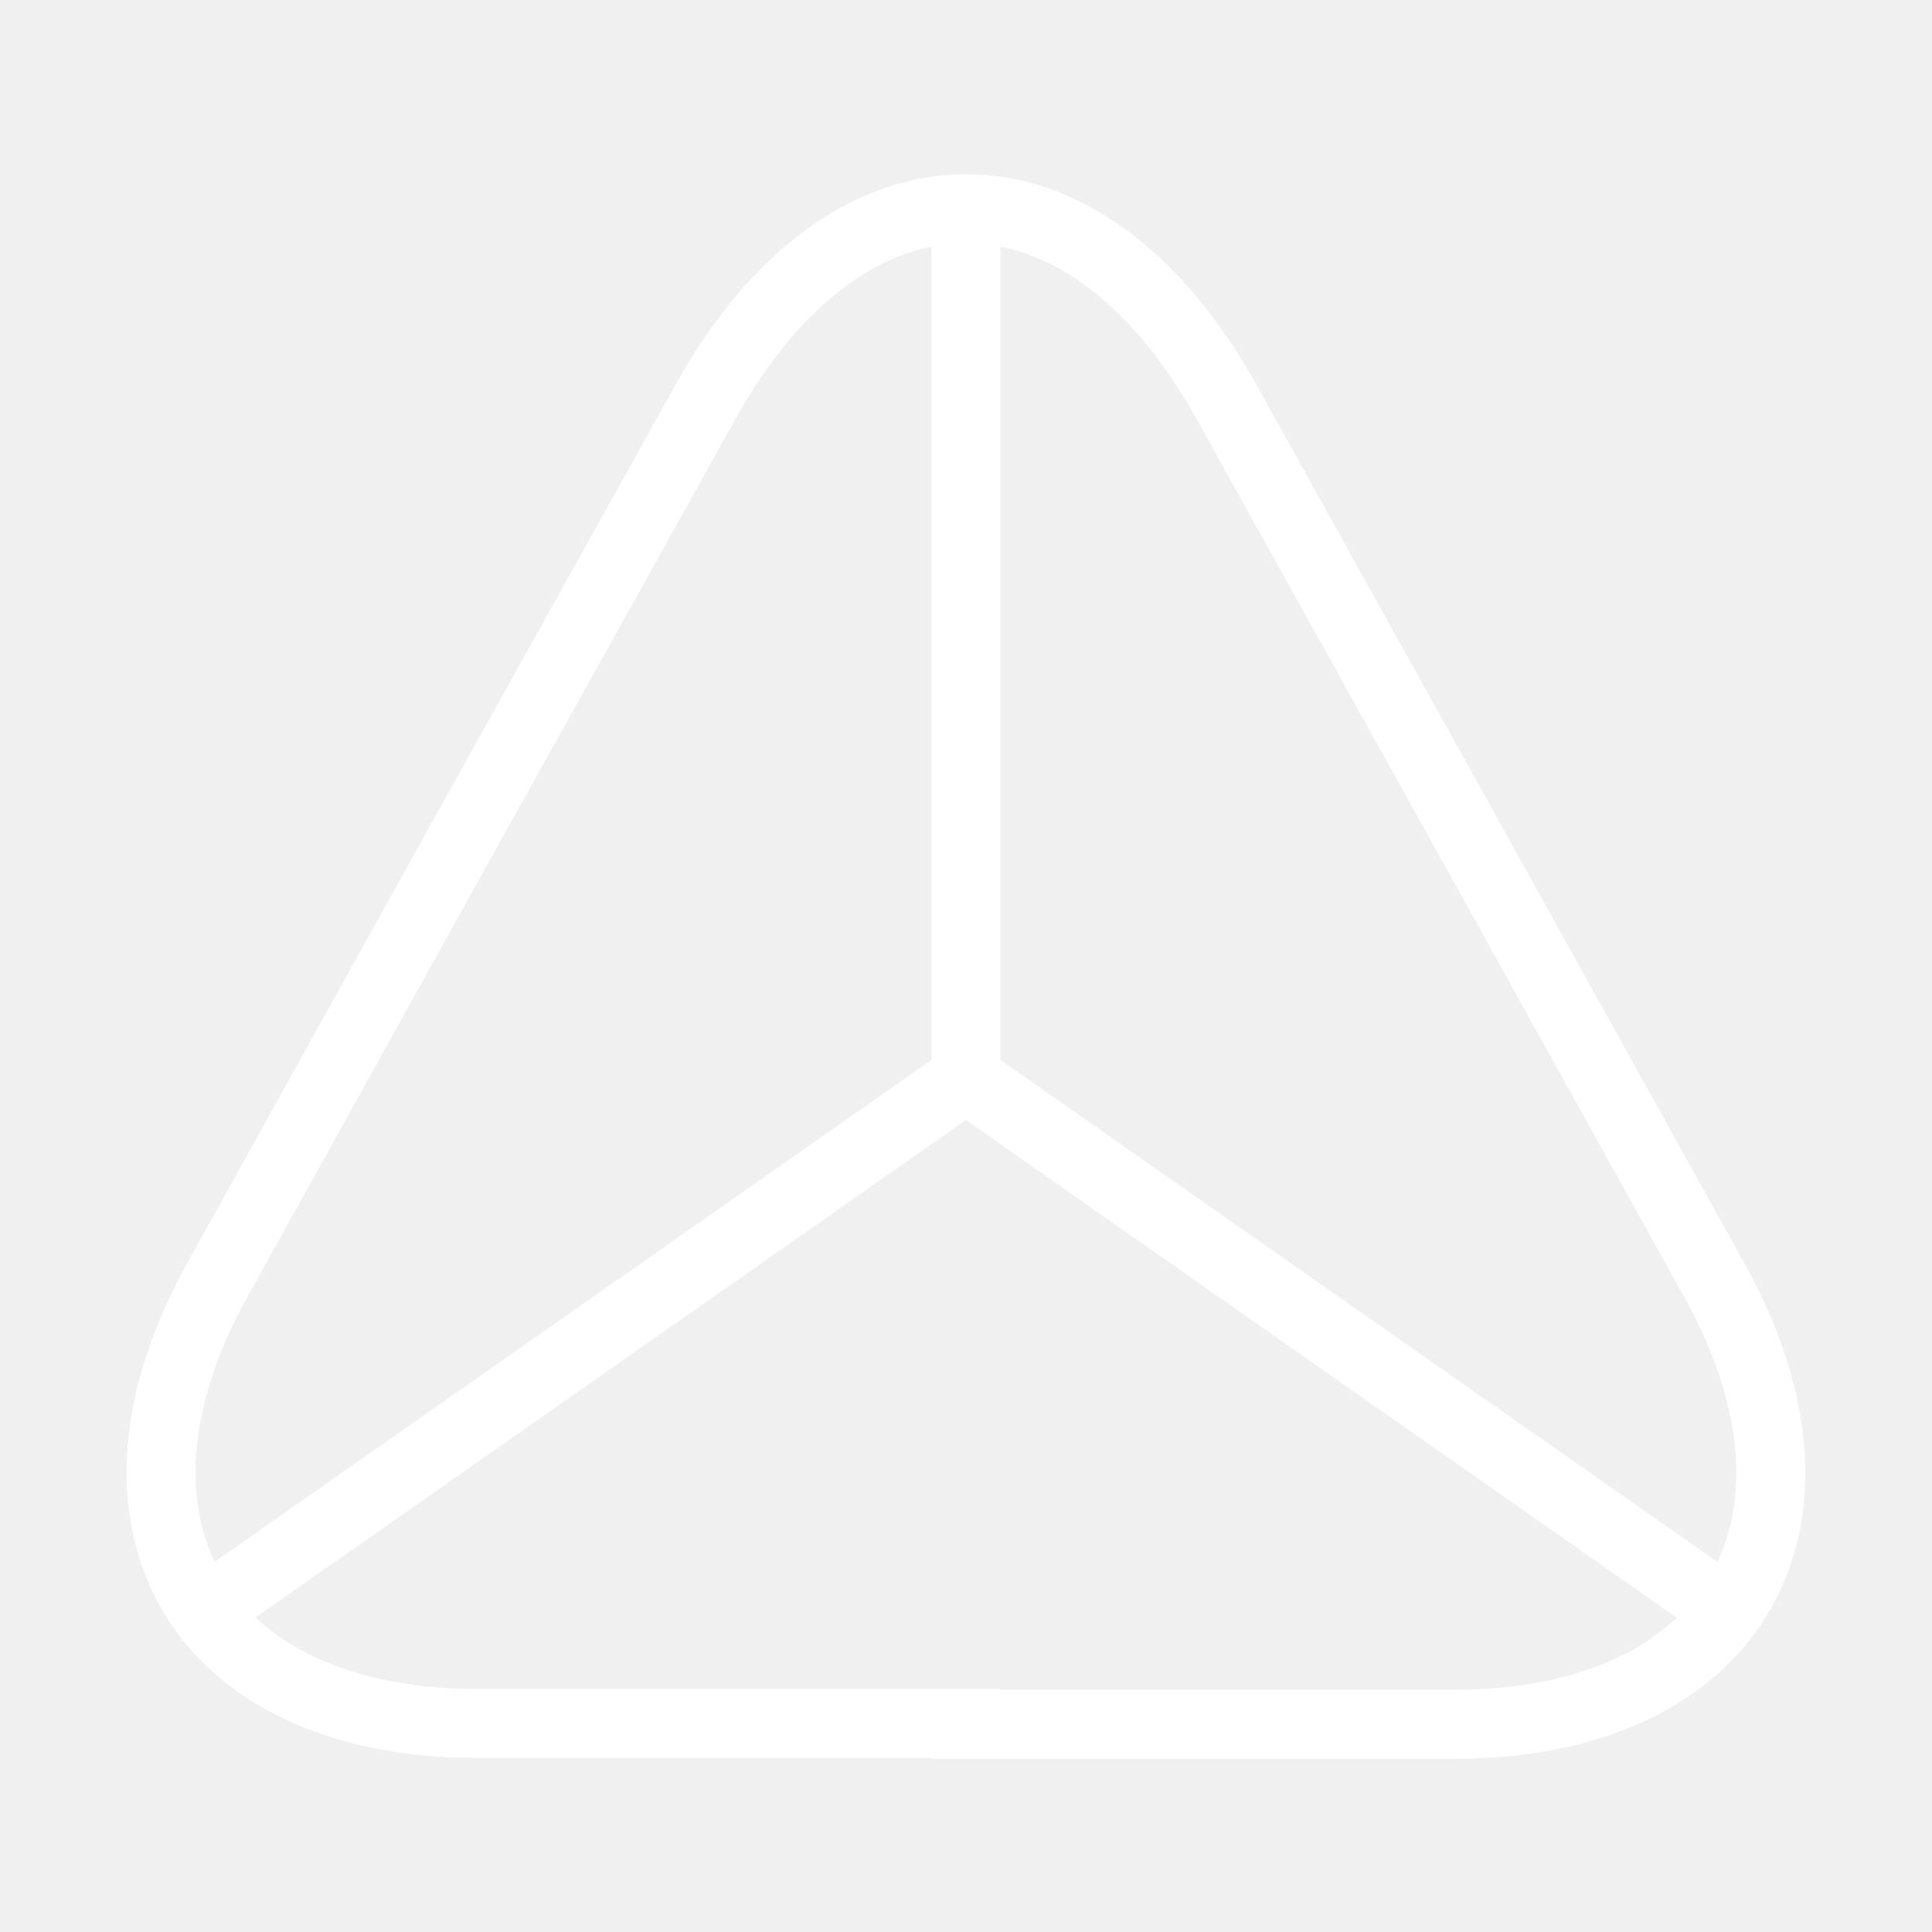
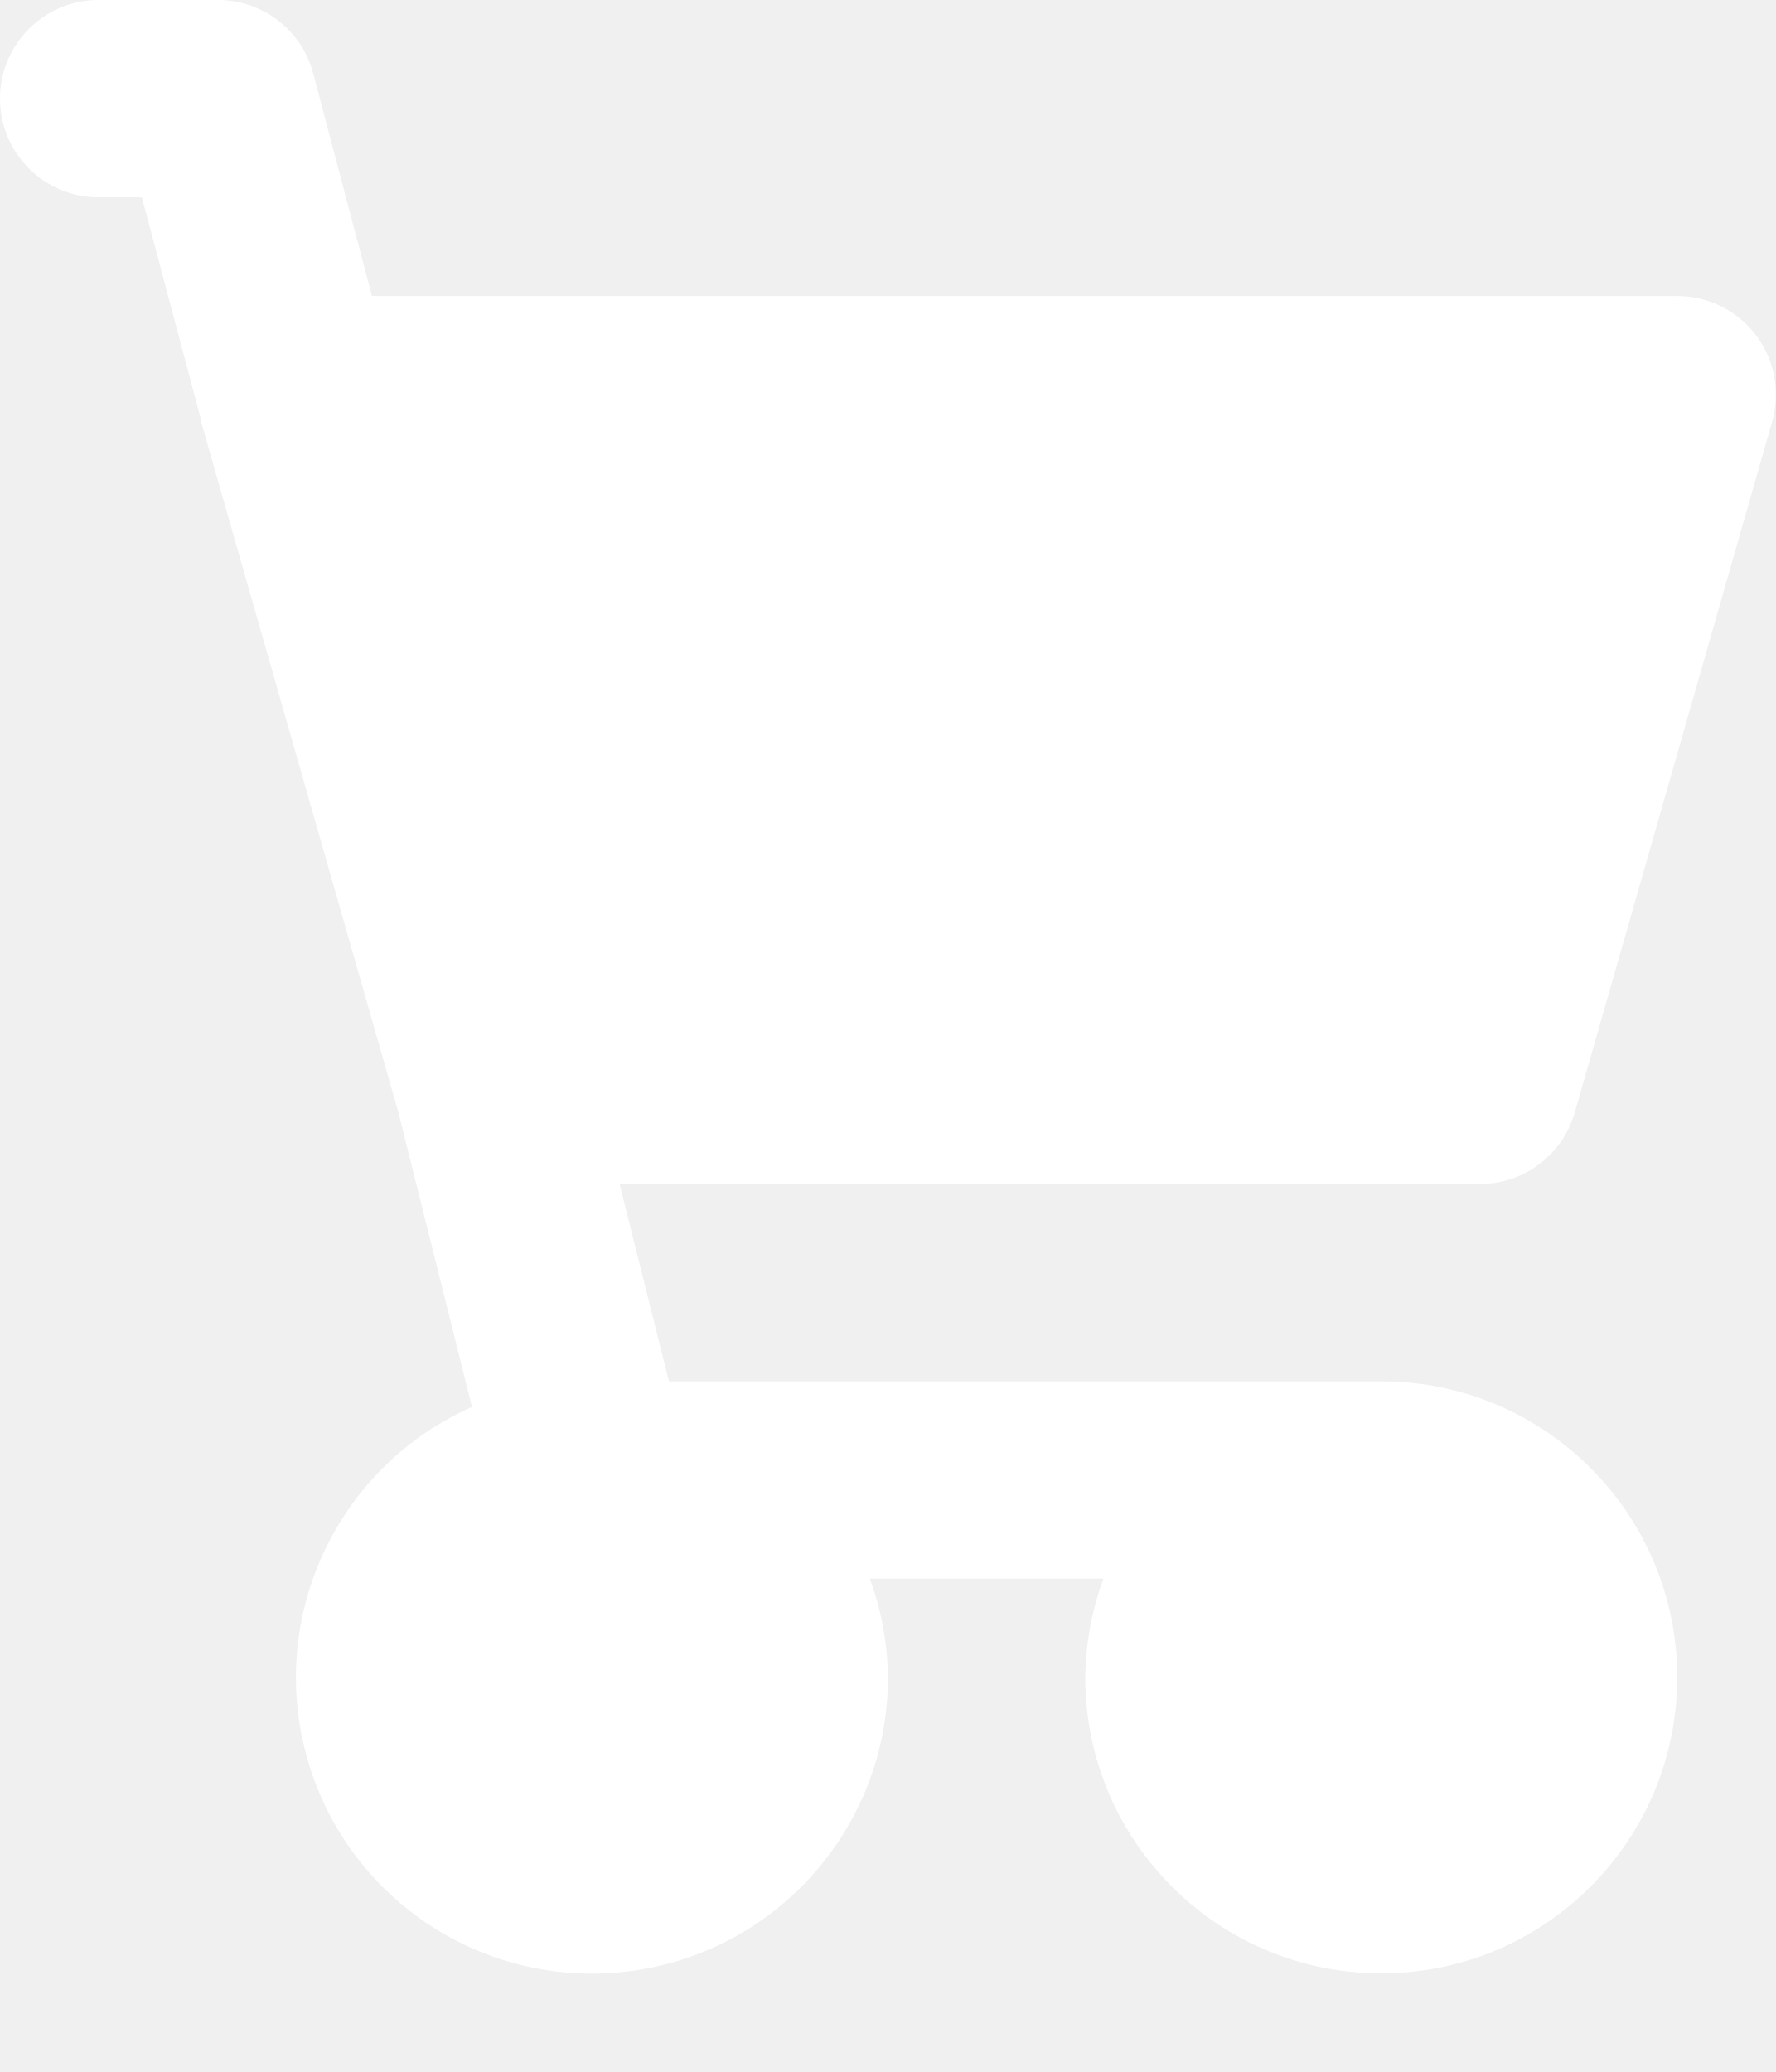
- <svg xmlns="http://www.w3.org/2000/svg" width="28" height="28" viewBox="0 0 28 28" fill="none">
-   <path d="M14 24.978H6.93C2.882 24.978 1.19 22.085 3.15 18.55L6.79 11.993L10.22 5.833C12.297 2.088 15.703 2.088 17.78 5.833L21.21 12.005L24.85 18.562C26.81 22.097 25.107 24.99 21.07 24.99H14V24.978Z" stroke="white" strokeWidth="1.5" strokeLinecap="round" strokeLinejoin="round" />
-   <path d="M25.013 23.333L14 15.622L2.987 23.333" stroke="white" strokeWidth="1.5" strokeLinecap="round" strokeLinejoin="round" />
-   <path d="M14 3.5V15.622" stroke="white" strokeWidth="1.5" strokeLinecap="round" strokeLinejoin="round" />
+ <svg xmlns="http://www.w3.org/2000/svg" className="w-3 h-3 text-white" aria-hidden="true" fill="white" viewBox="0 0 18 21">
+   <path d="M15 12a1 1 0 0 0 .962-.726l2-7A1 1 0 0 0 17 3H3.77L3.175.745A1 1 0 0 0 2.208 0H1a1 1 0 0 0 0 2h.438l.6 2.255v.019l2 7 .746 2.986A3 3 0 1 0 9 17a2.966 2.966 0 0 0-.184-1h2.368c-.118.32-.18.659-.184 1a3 3 0 1 0 3-3H6.78l-.5-2H15Z" />
</svg>
